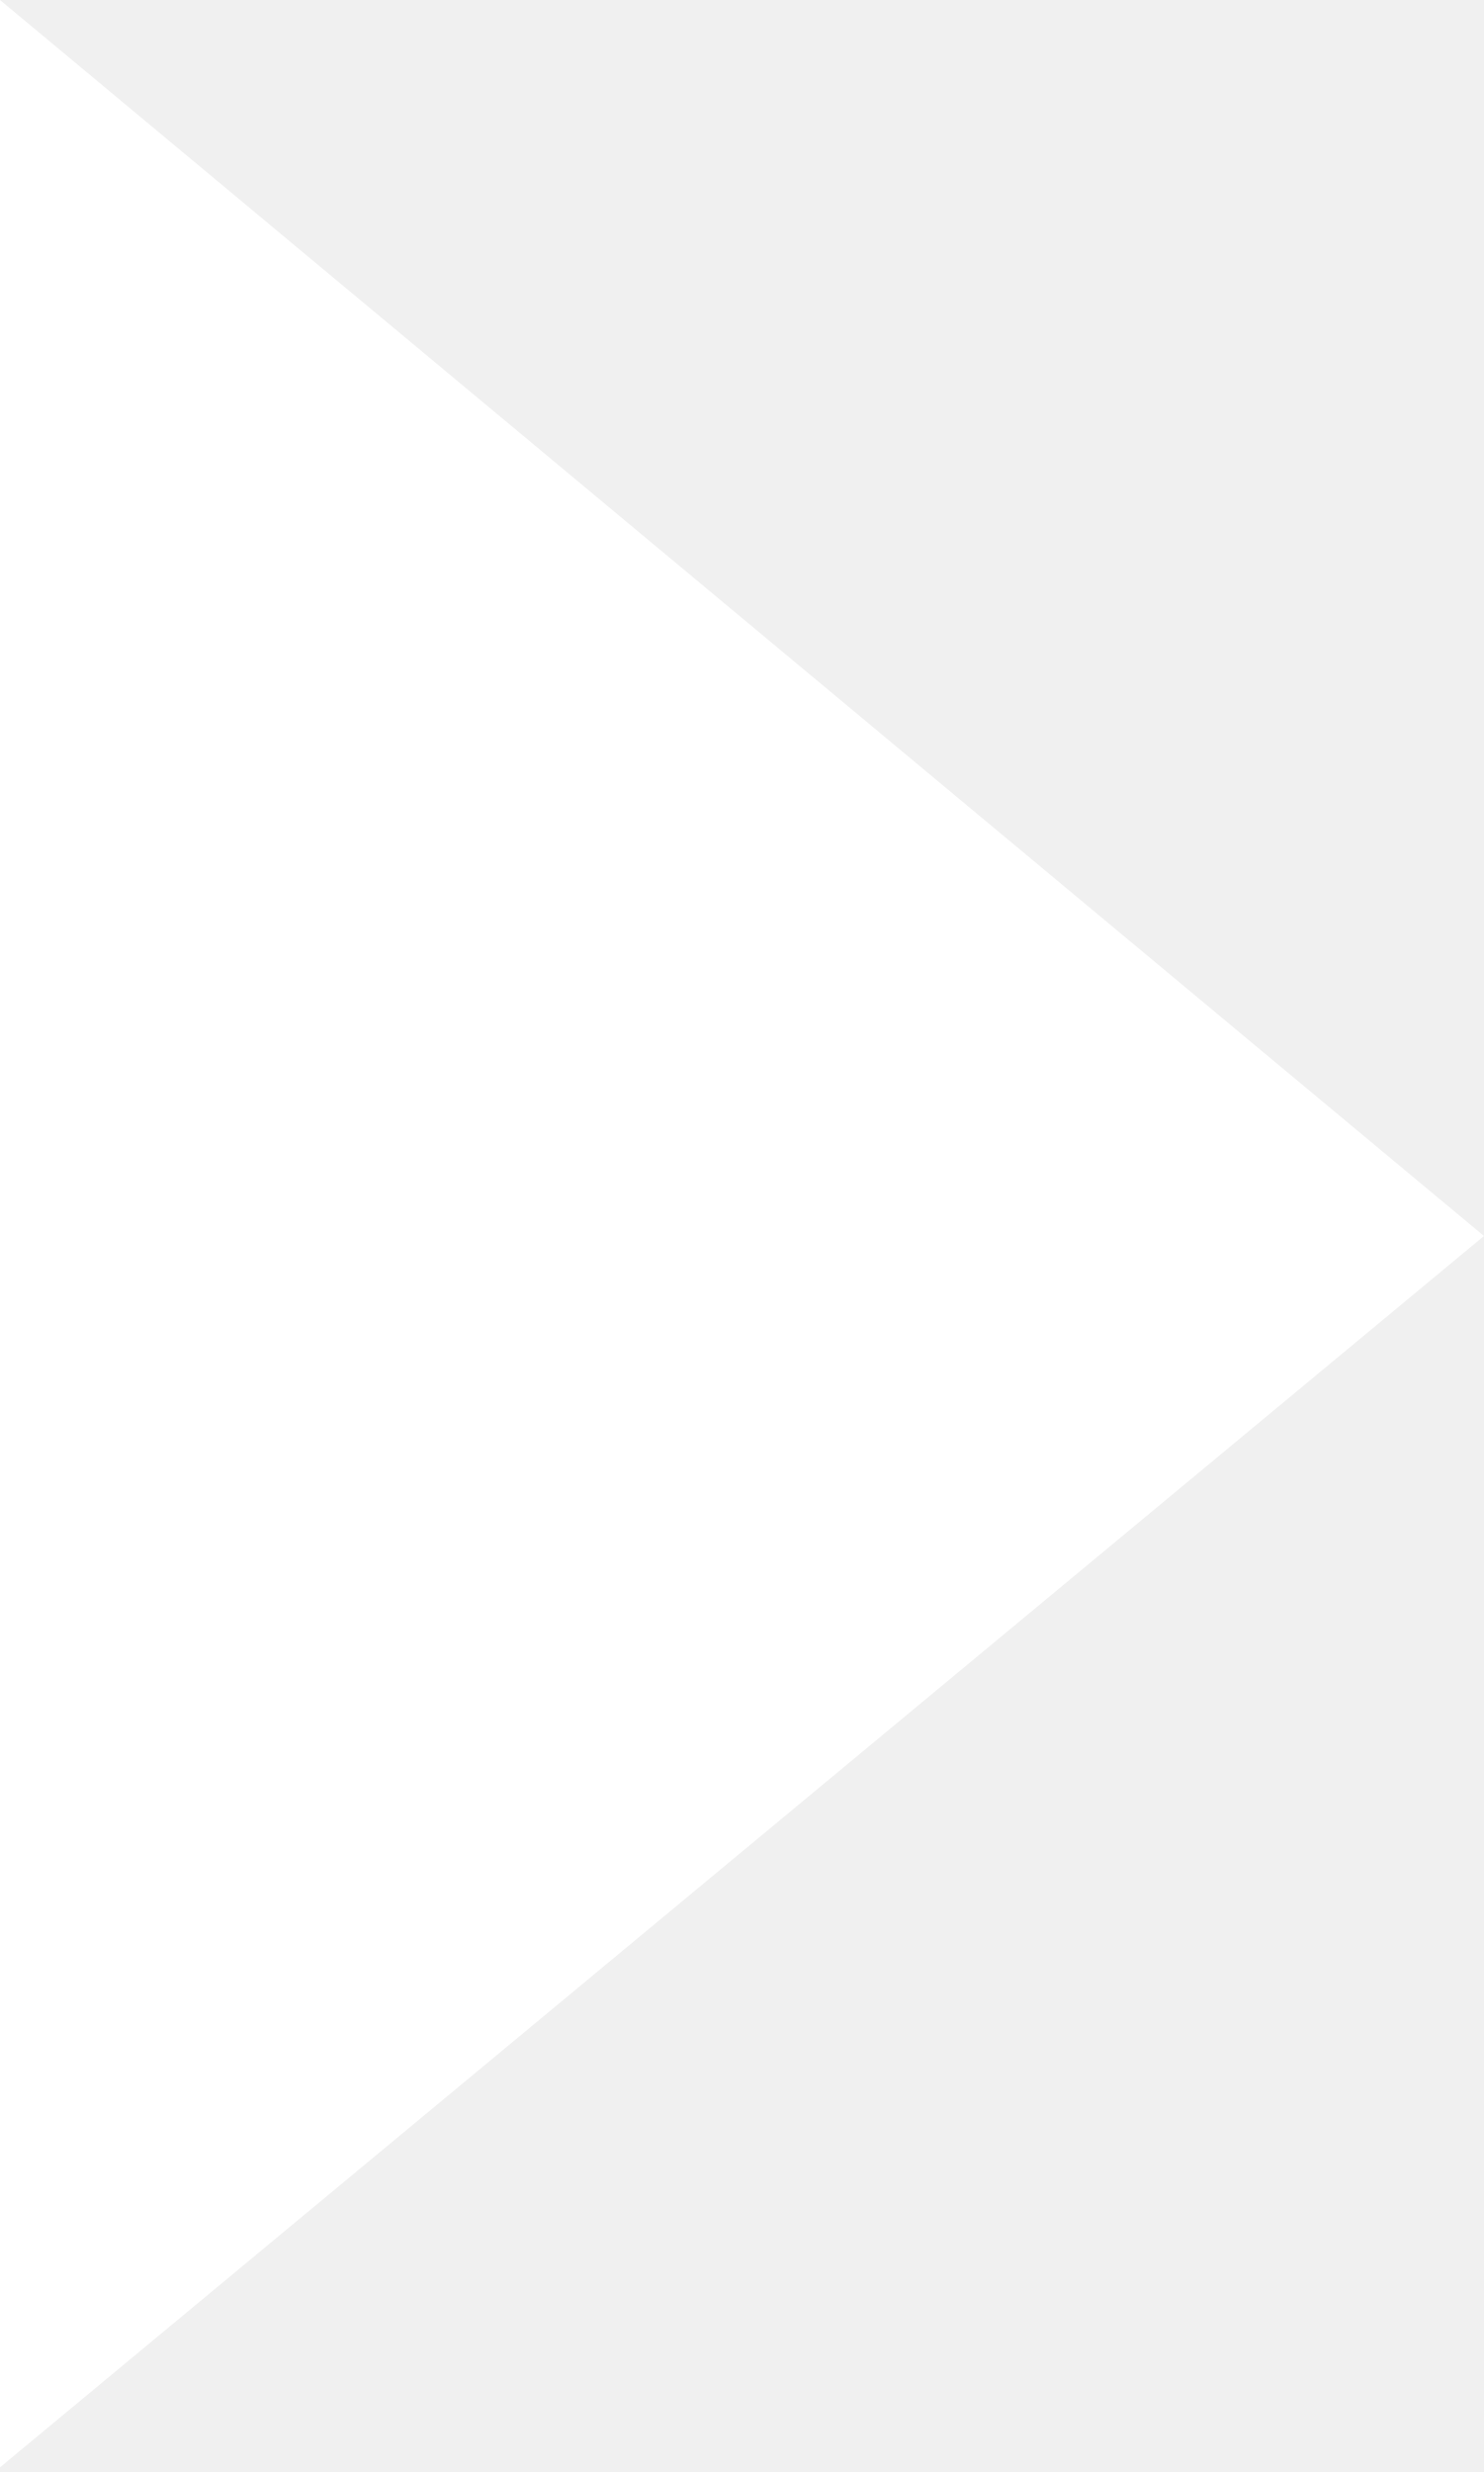
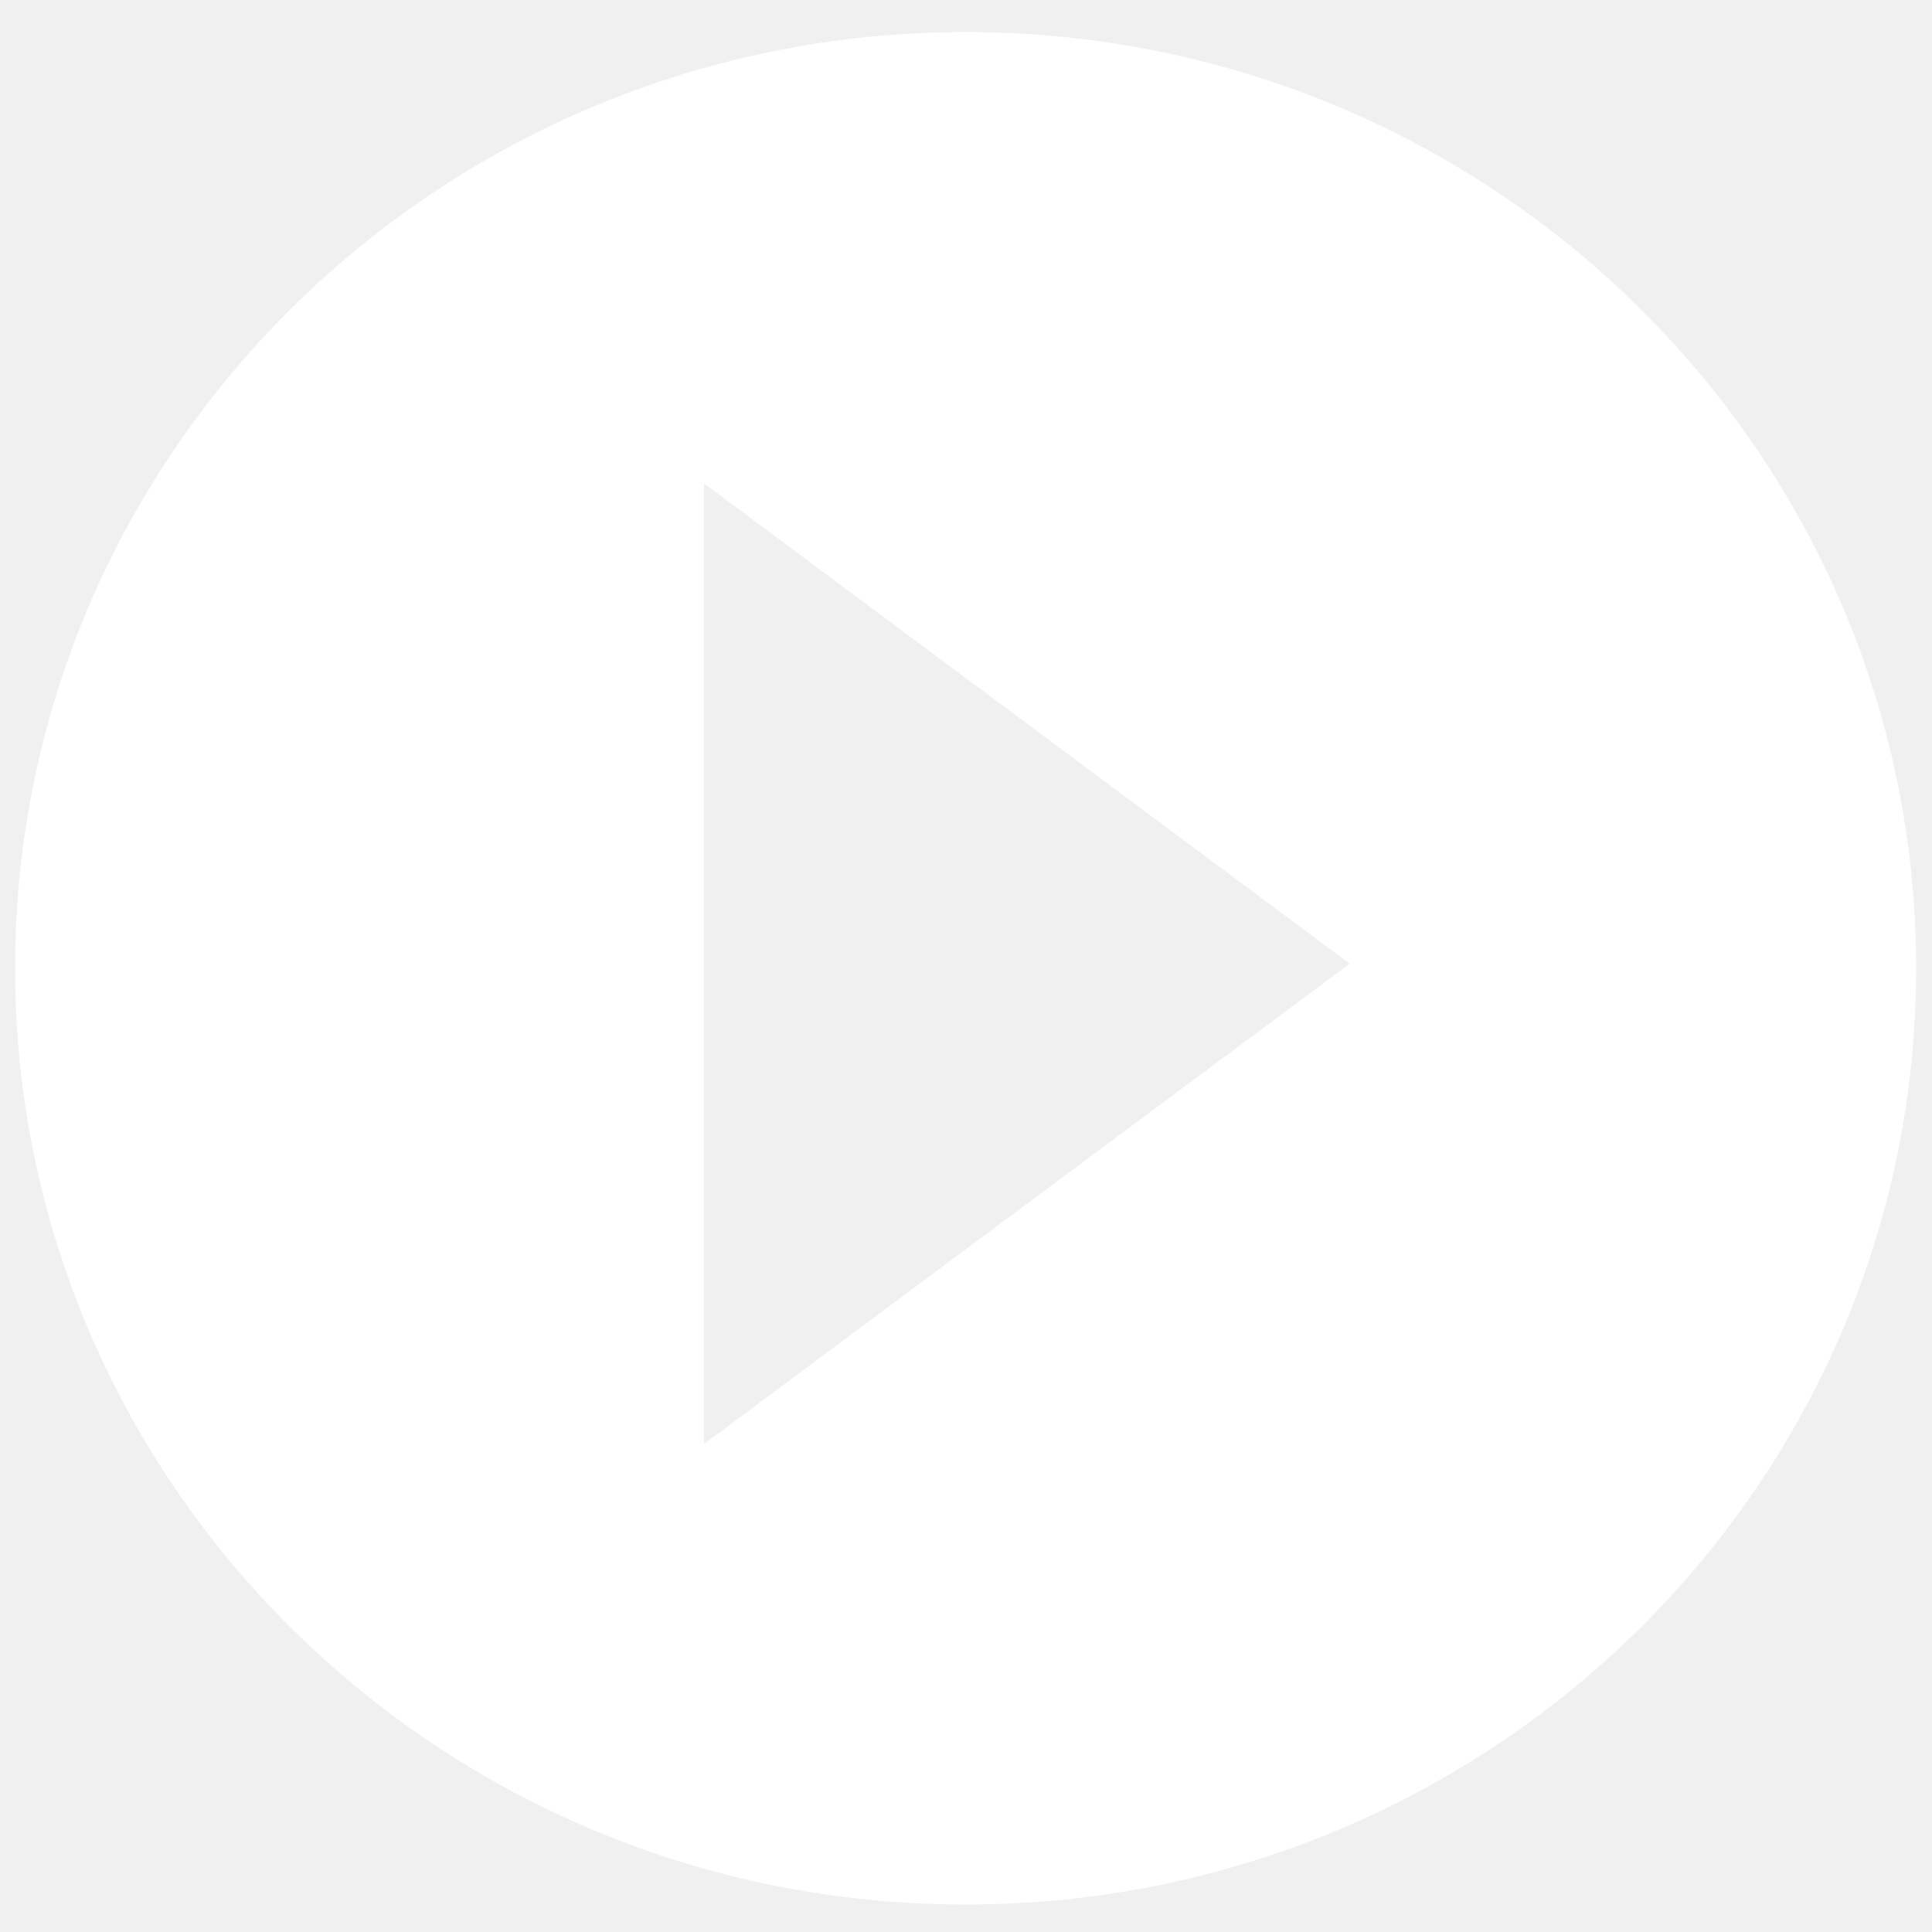
- <svg xmlns="http://www.w3.org/2000/svg" version="1.1" id="Layer_1" x="0px" y="0px" width="31.7px" height="52.8px" viewBox="47 78.3 31.7 52.8" enable-background="new 47 78.3 31.7 52.8" xml:space="preserve">
-   <polyline fill="#FFFFFF" points="47,78.3 78.7,104.7 47,131 " />
+ <svg xmlns="http://www.w3.org/2000/svg" version="1.1" id="Layer_1" x="0px" y="0px" viewBox="0 0 500 500" enable-background="new 0 0 500 500" xml:space="preserve">
+   <path fill="#FFFFFF" d="M249.9,8.3c-135.9,0-246,108.5-246,242.3s110.1,242.3,246,242.3c135.9,0,246-108.5,246-242.3  S385.8,8.3,249.9,8.3z M182.2,373.7V249.4V125.1l167.1,124.3L182.2,373.7z" />
</svg>
